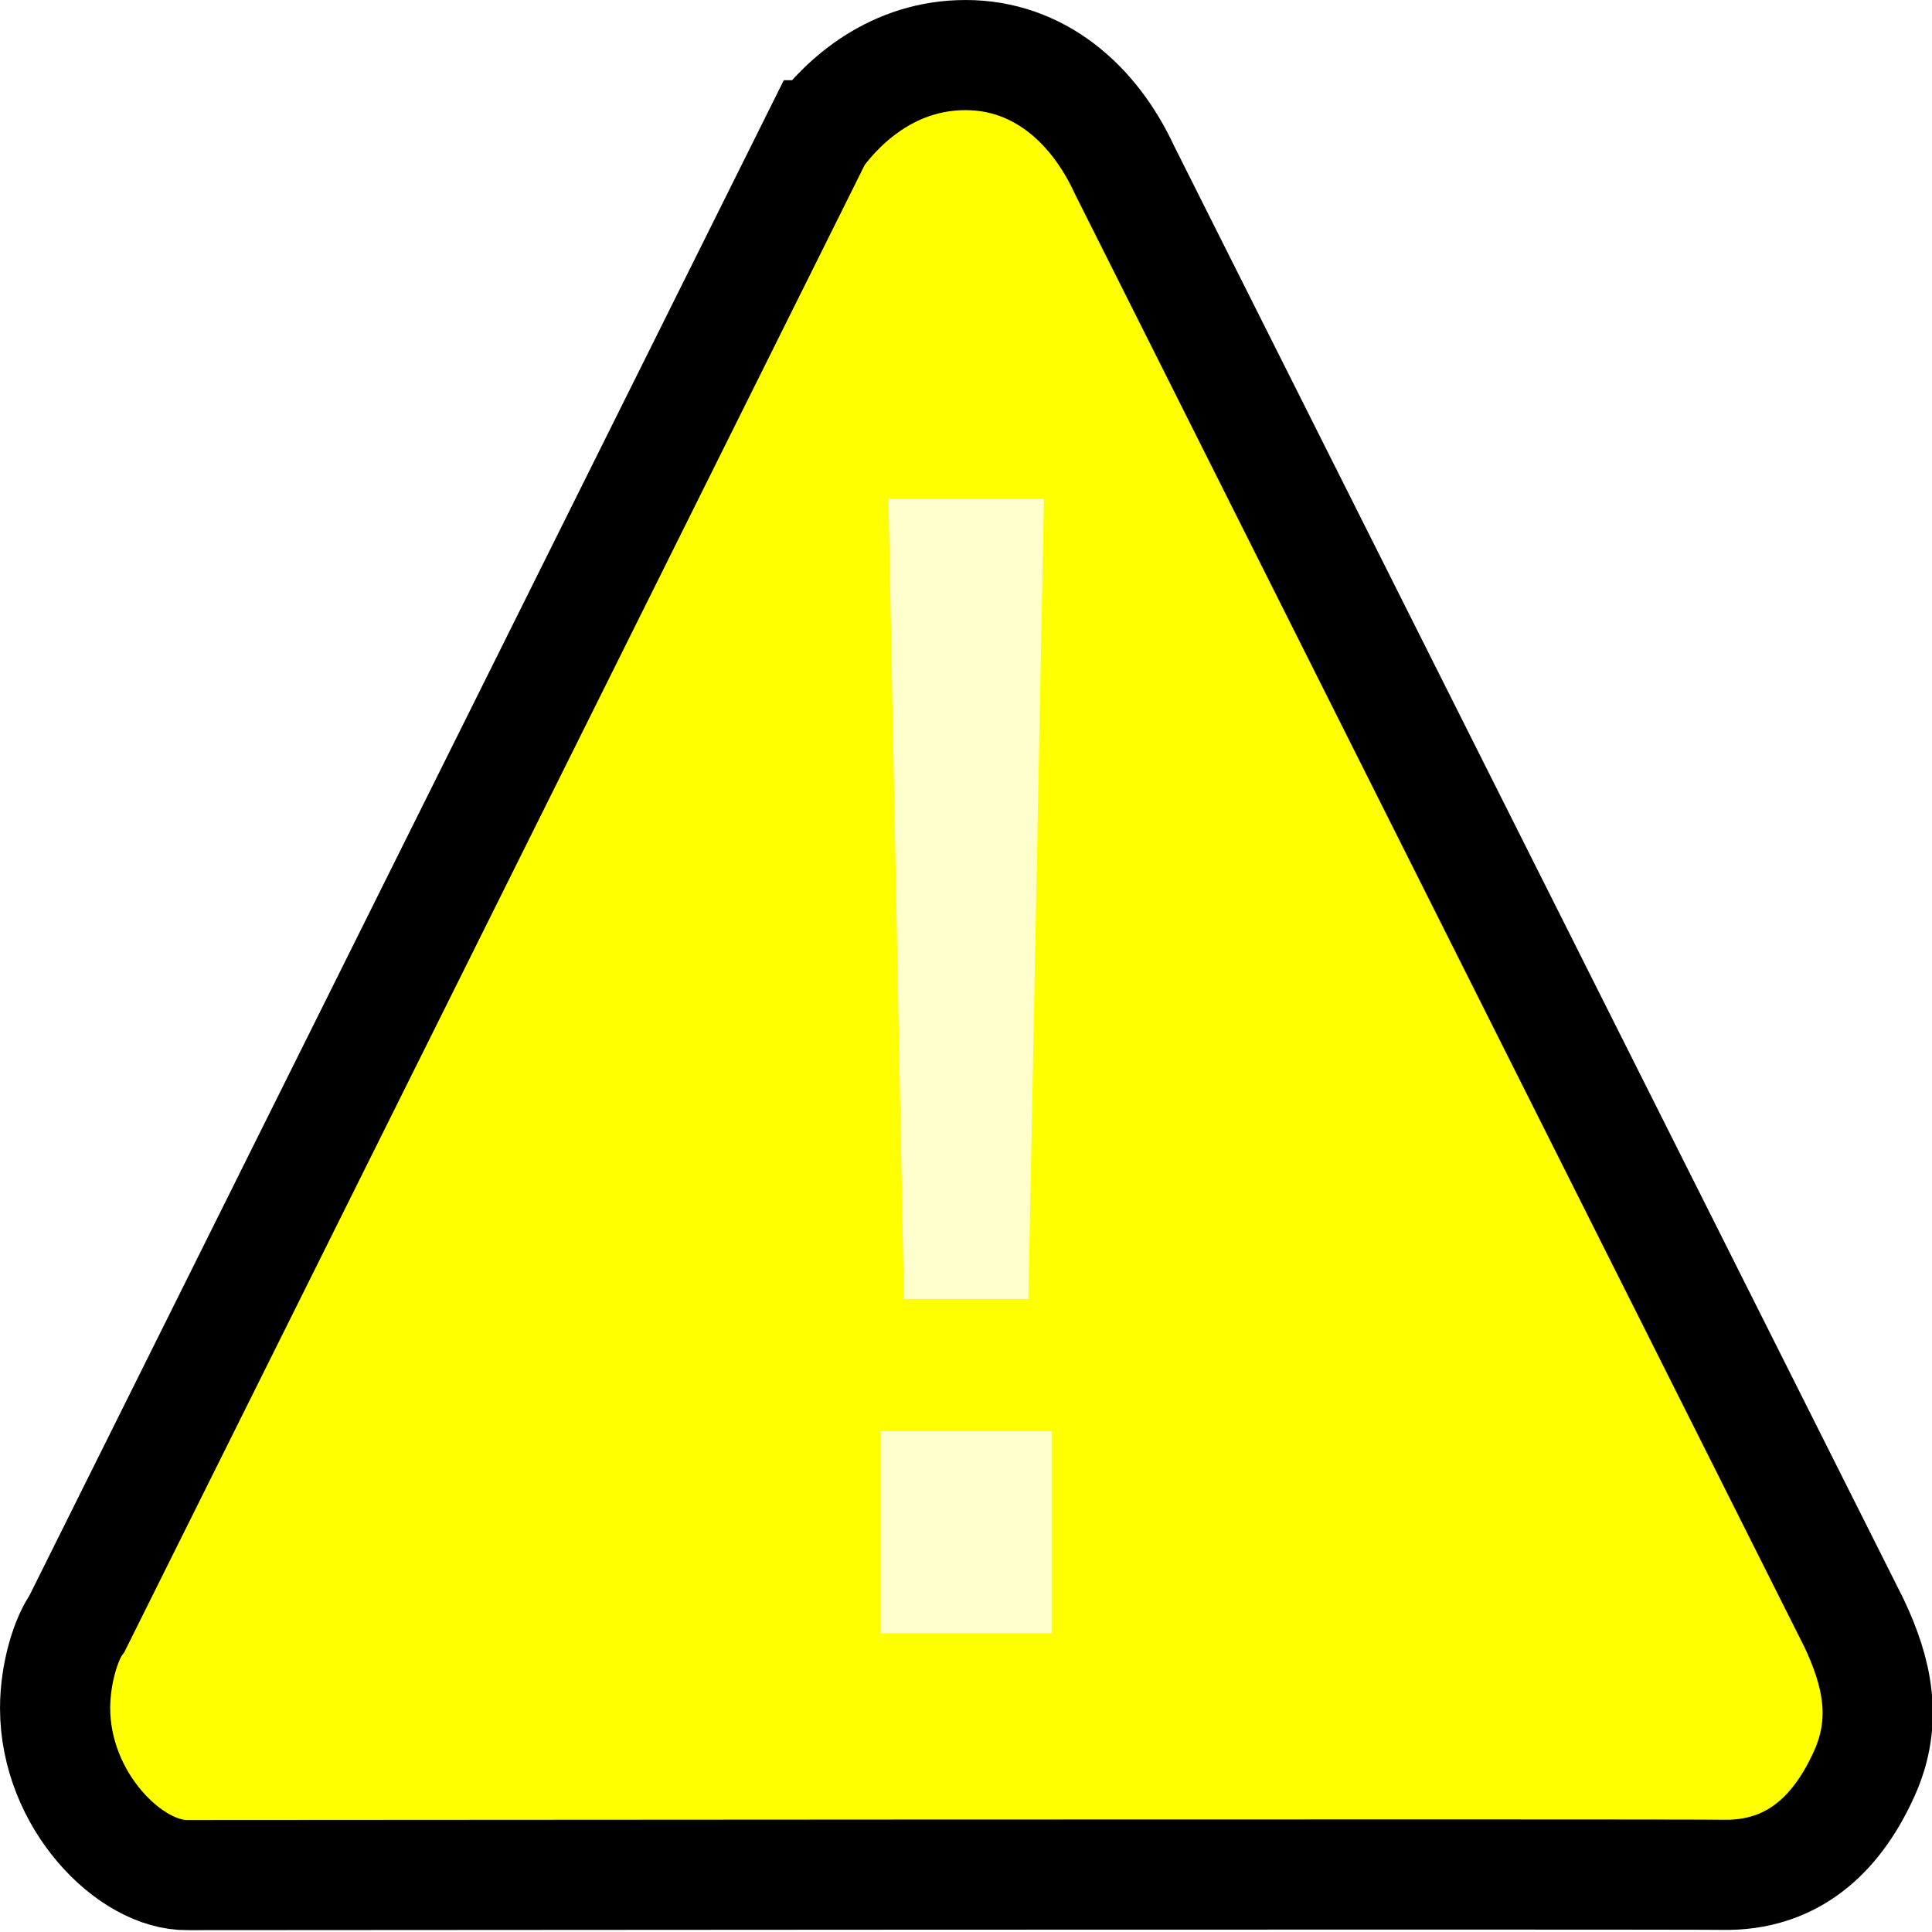
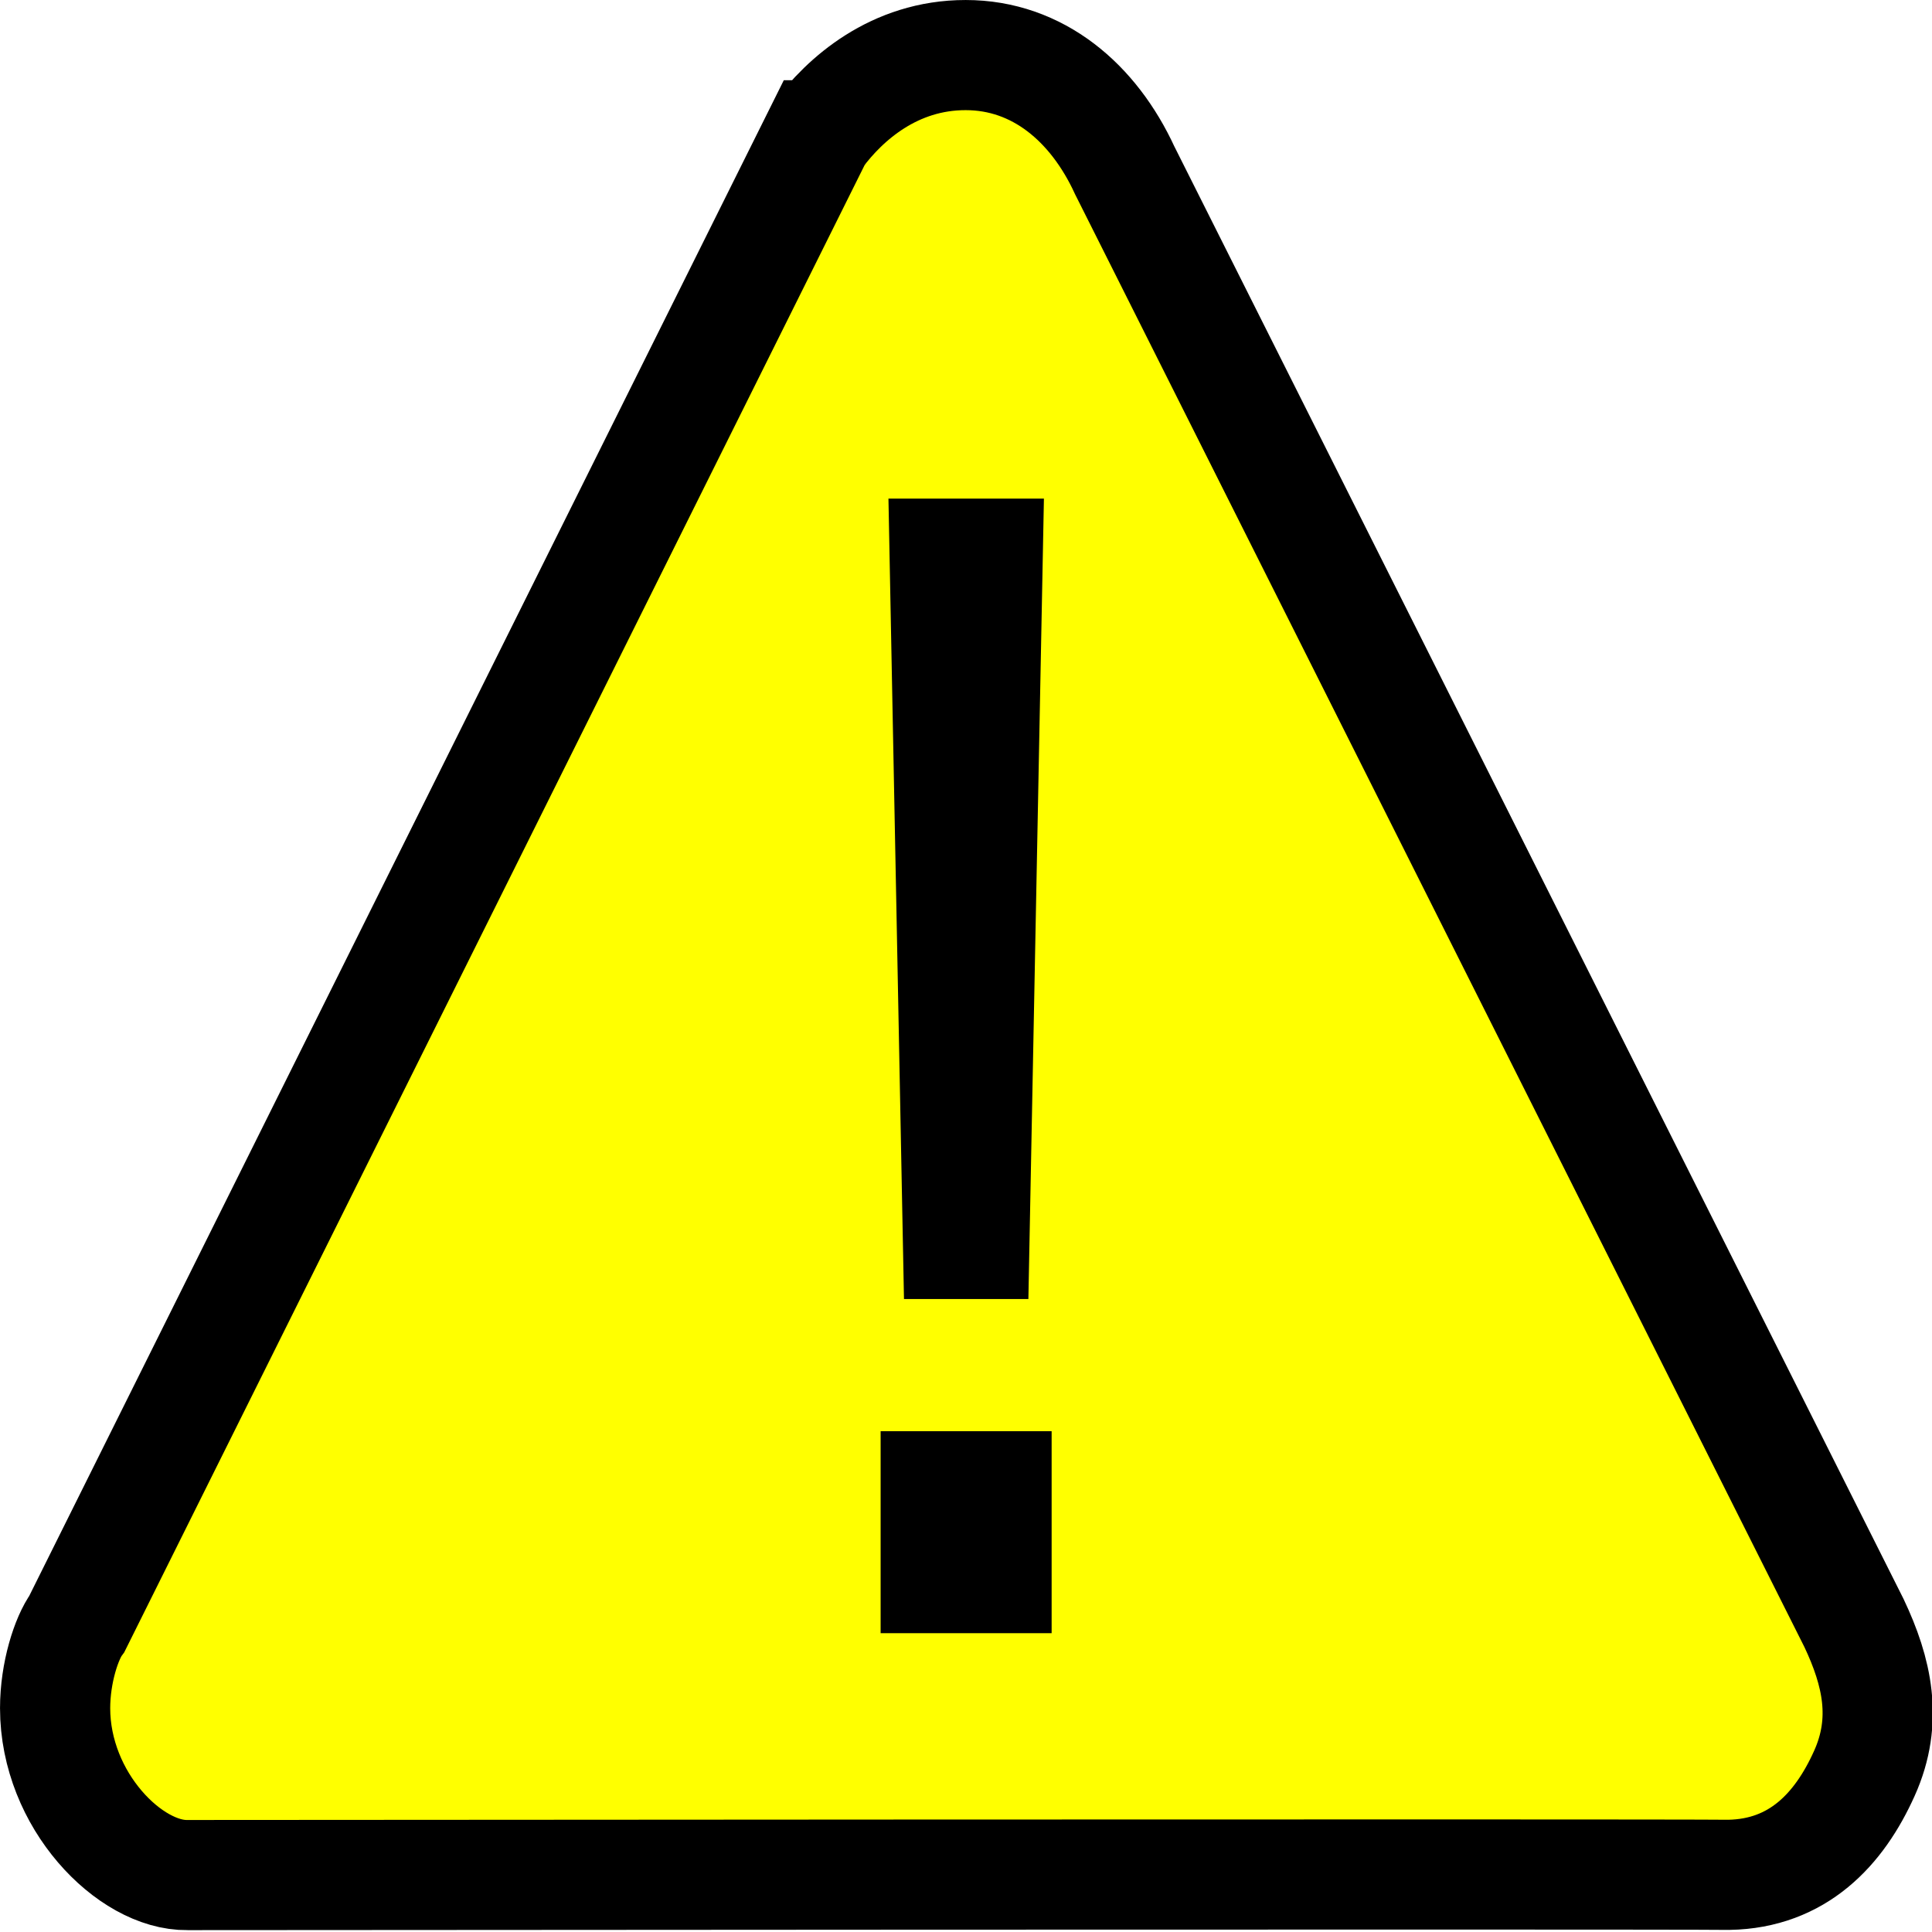
<svg xmlns="http://www.w3.org/2000/svg" width="100mm" height="100mm" version="1.1" viewBox="0 0 100 100">
  <defs>
    <style type="text/css">
    .fil0 {fill:black}
    .fil1 {fill:red;fill-rule:nonzero}
   </style>
  </defs>
  <g transform="matrix(5.7032 0 0 5.7009 -91.638 -60.6)">
    <path d="m23.491 11.858-6.725 13.514c-0.095 0.13-0.198 0.444-0.198 0.767 0 0.21 0.043 0.41 0.115 0.592 0.072 0.182 0.173 0.345 0.291 0.483 0.235 0.275 0.535 0.444 0.795 0.44 0.065-2.62e-4 13.323-0.01 13.989-0.002 0.626-0.011 1.002-0.413 1.23-0.921 0.217-0.482 0.115-0.923-0.094-1.365l-6.619-13.19c-0.282-0.613-0.788-1.046-1.443-1.046-0.65-5.29e-4 -1.099 0.401-1.34 0.728z" fill="#ffff00" stroke="#000" />
    <g transform="translate(-104.85 -24.378)" fill="#ffffce" stroke-width=".265" aria-label="!">
-       <path d="m128.91 49.836v-1.834h1.552v1.834zm0.071-10.301h1.411l-0.141 7.267h-1.129z" />
+       <path d="m128.91 49.836v-1.834h1.552v1.834zm0.071-10.301h1.411l-0.141 7.267h-1.129z" fill="black" />
    </g>
  </g>
</svg>
